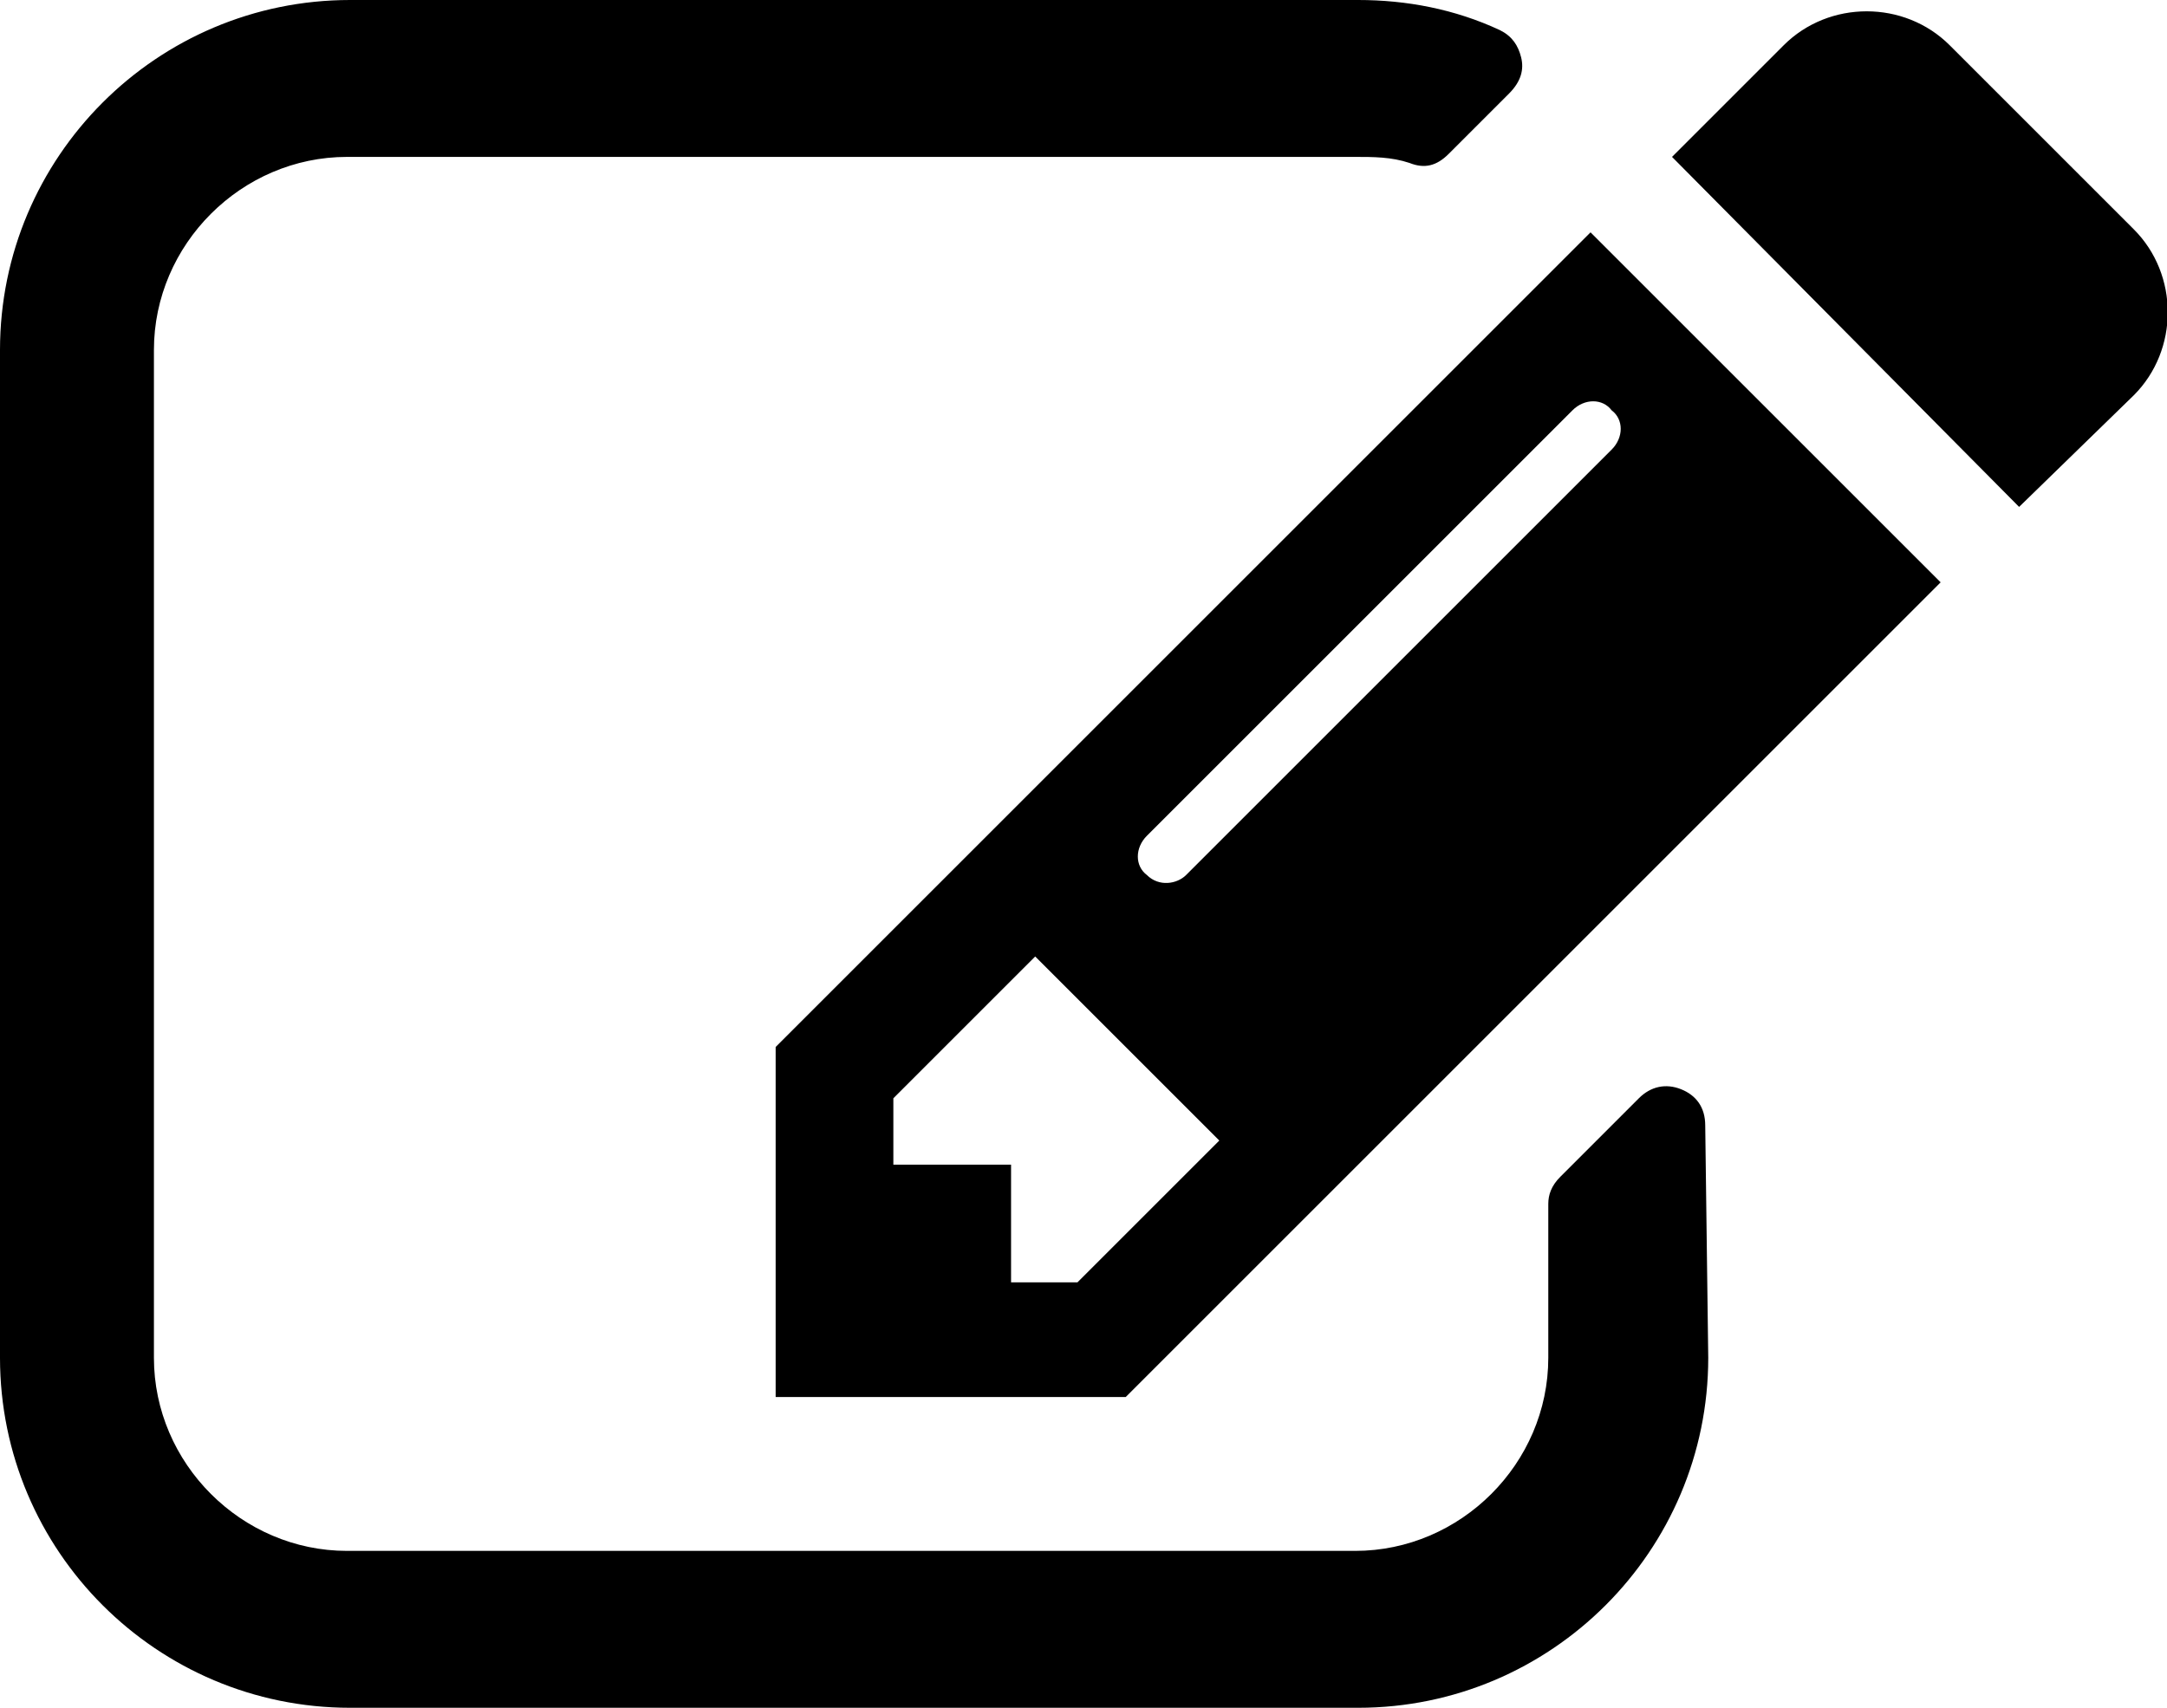
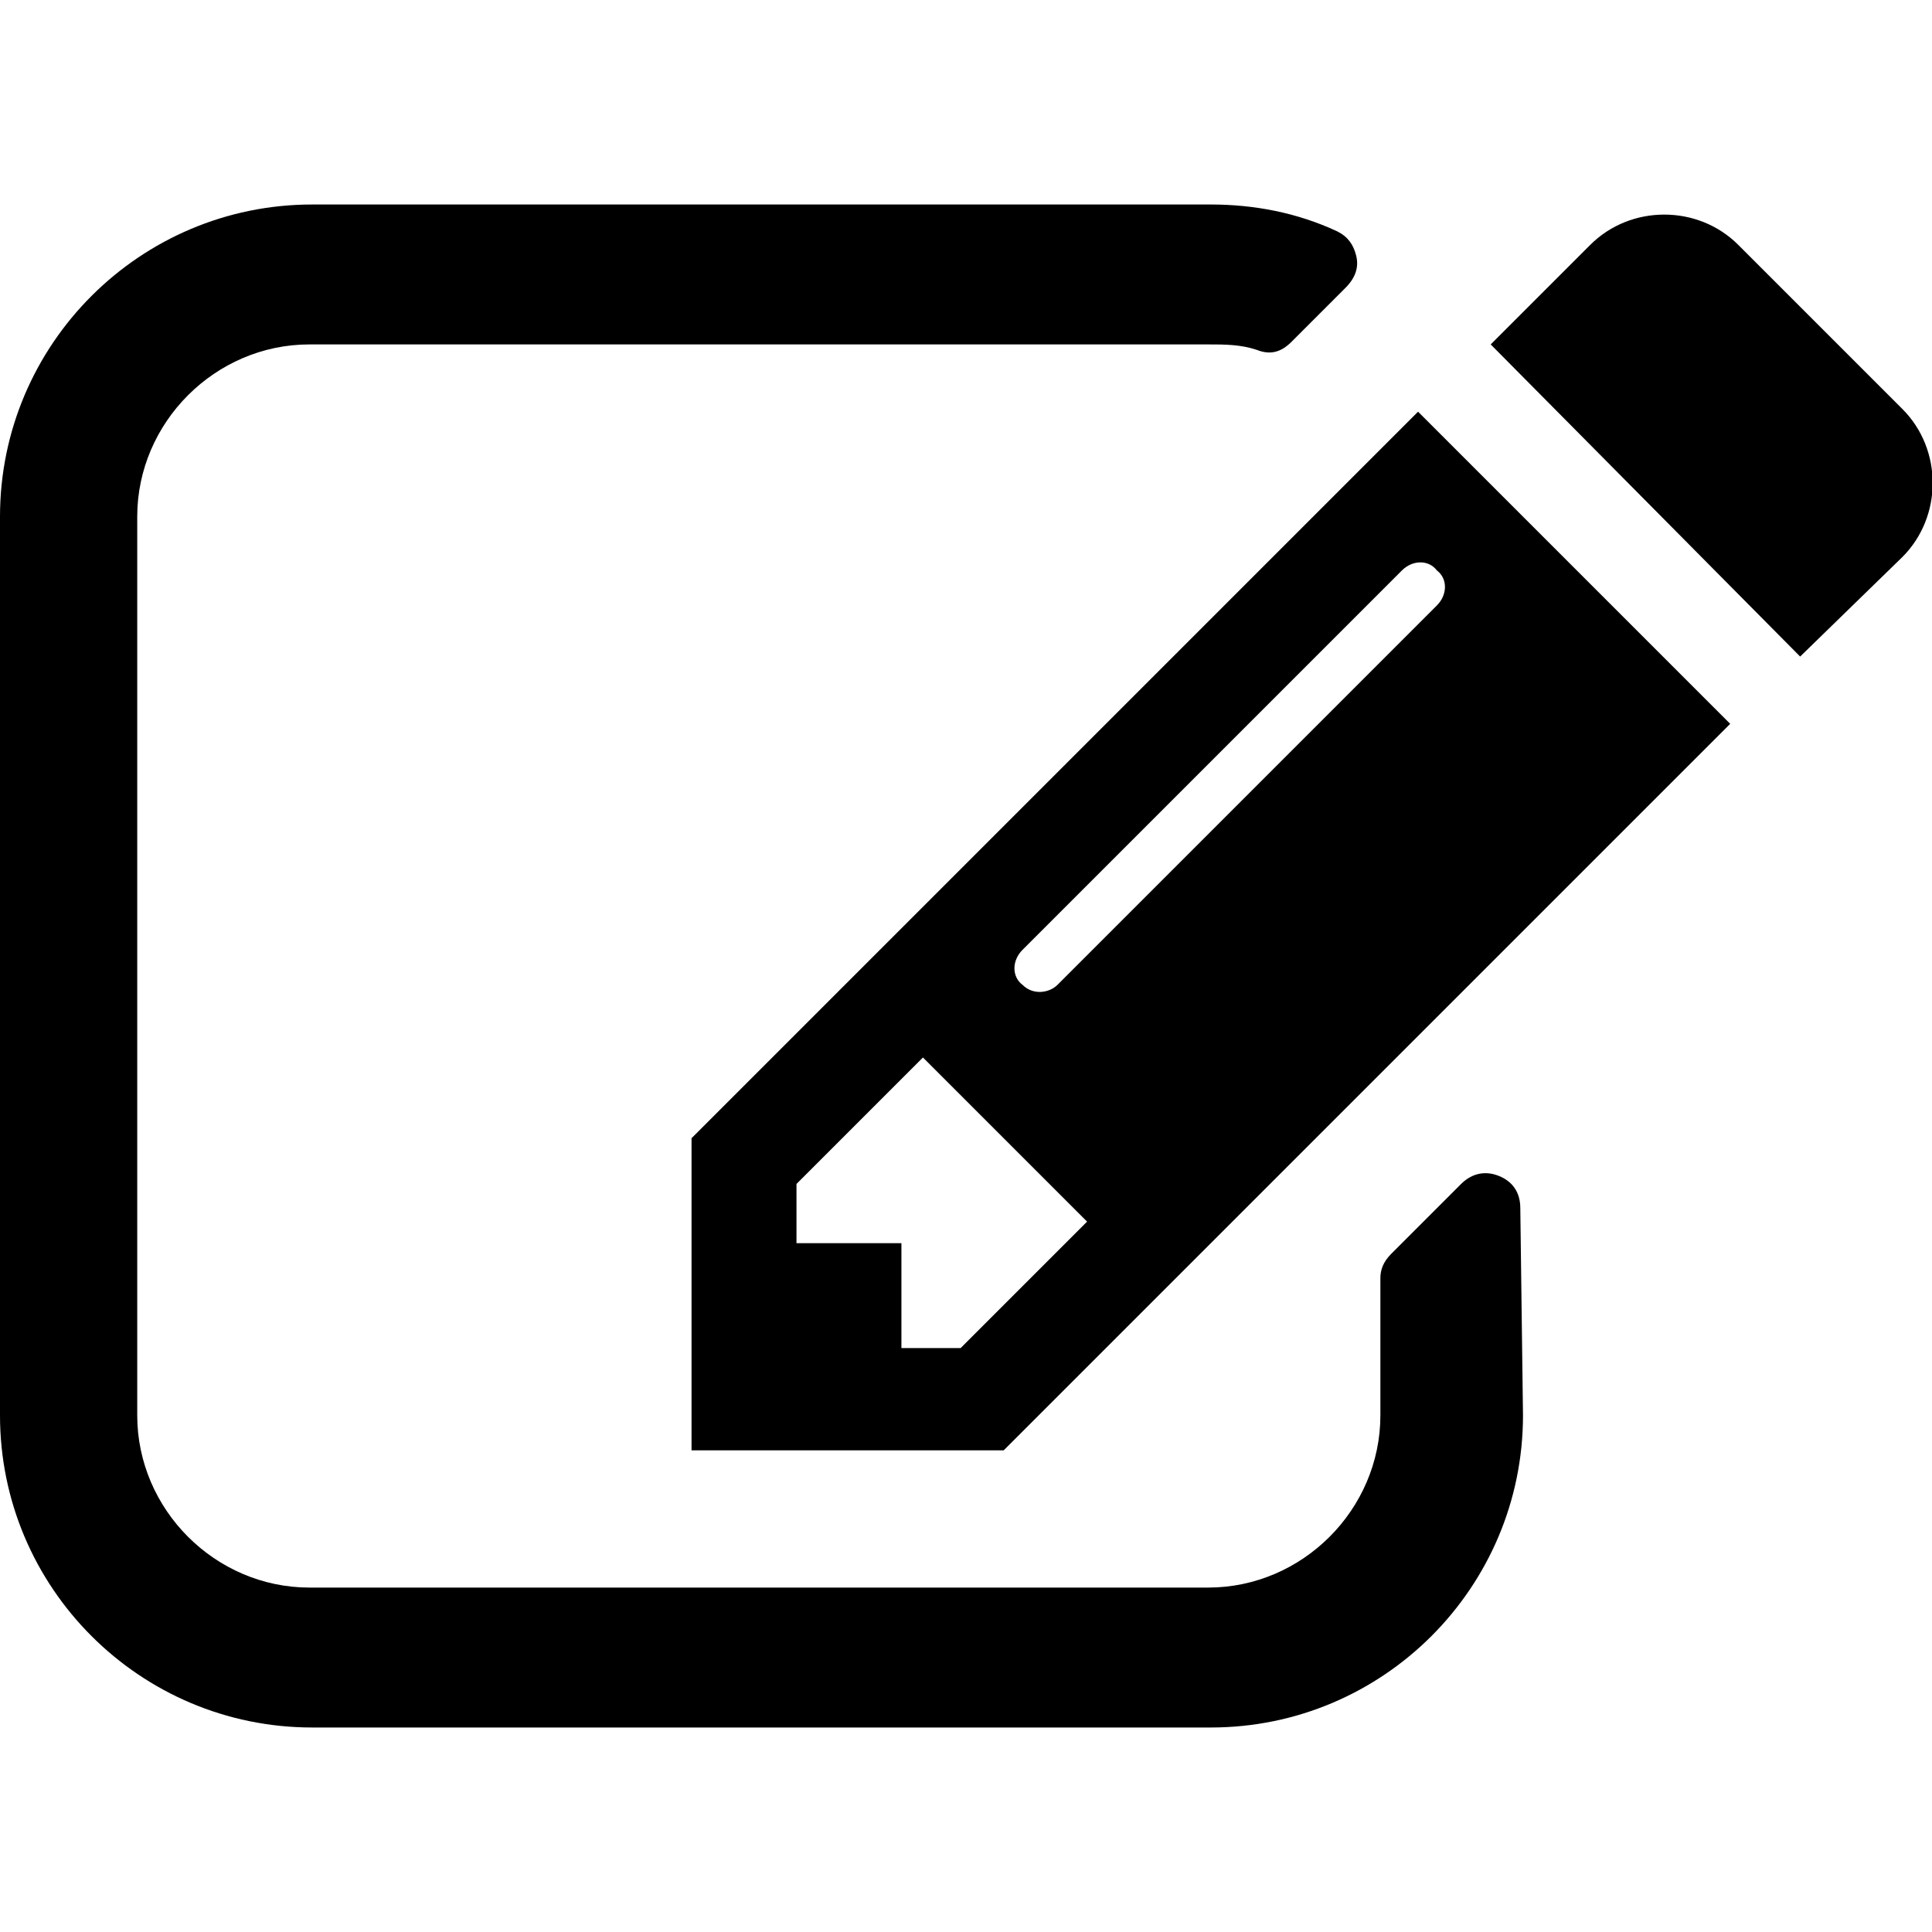
- <svg xmlns="http://www.w3.org/2000/svg" version="1.1" id="Capa_1" x="0px" y="0px" viewBox="363.6 252.8 71.8 56.6" style="enable-background:new 363.6 252.8 71.8 56.6;" xml:space="preserve">
+ <svg xmlns="http://www.w3.org/2000/svg" version="1.1" id="Capa_1" x="0px" y="0px" width="12px" height="12px" viewBox="363.6 252.8 71.8 56.6" style="enable-background:new 363.6 252.8 71.8 56.6;" xml:space="preserve">
  <g id="XMLID_1_">
    <path id="XMLID_3_" d="M420.2,297.8c0,6.4-5.2,11.6-11.6,11.6h-33.4c-6.4,0-11.6-5.2-11.6-11.6v-33.4c0-6.4,5.2-11.6,11.6-11.6   h33.4c1.6,0,3.2,0.3,4.7,1c0.4,0.2,0.6,0.5,0.7,0.9s0,0.8-0.4,1.2l-2,2c-0.4,0.4-0.8,0.5-1.3,0.3c-0.6-0.2-1.2-0.2-1.8-0.2h-33.4   c-3.5,0-6.4,2.9-6.4,6.4v33.4c0,3.5,2.9,6.4,6.4,6.4h33.4c3.5,0,6.4-2.9,6.4-6.4v-5.1c0-0.3,0.1-0.6,0.4-0.9l2.6-2.6   c0.4-0.4,0.9-0.5,1.4-0.3s0.8,0.6,0.8,1.2L420.2,297.8L420.2,297.8z M427.9,272.1l-27,27h-11.6v-11.6l27-27L427.9,272.1z    M404,290.6l-6.1-6.1l-4.7,4.7v2.2h3.9v3.9h2.2L404,290.6z M415.7,266.4l-14.1,14.1c-0.4,0.4-0.4,1,0,1.3c0.4,0.4,1,0.3,1.3,0   l14.1-14.1c0.4-0.4,0.4-1,0-1.3C416.7,266,416.1,266,415.7,266.4z M430.5,269.6L419,258l3.7-3.7c1.5-1.5,4-1.5,5.5,0l6.1,6.1   c1.5,1.5,1.5,4,0,5.5L430.5,269.6z" />
  </g>
</svg>
